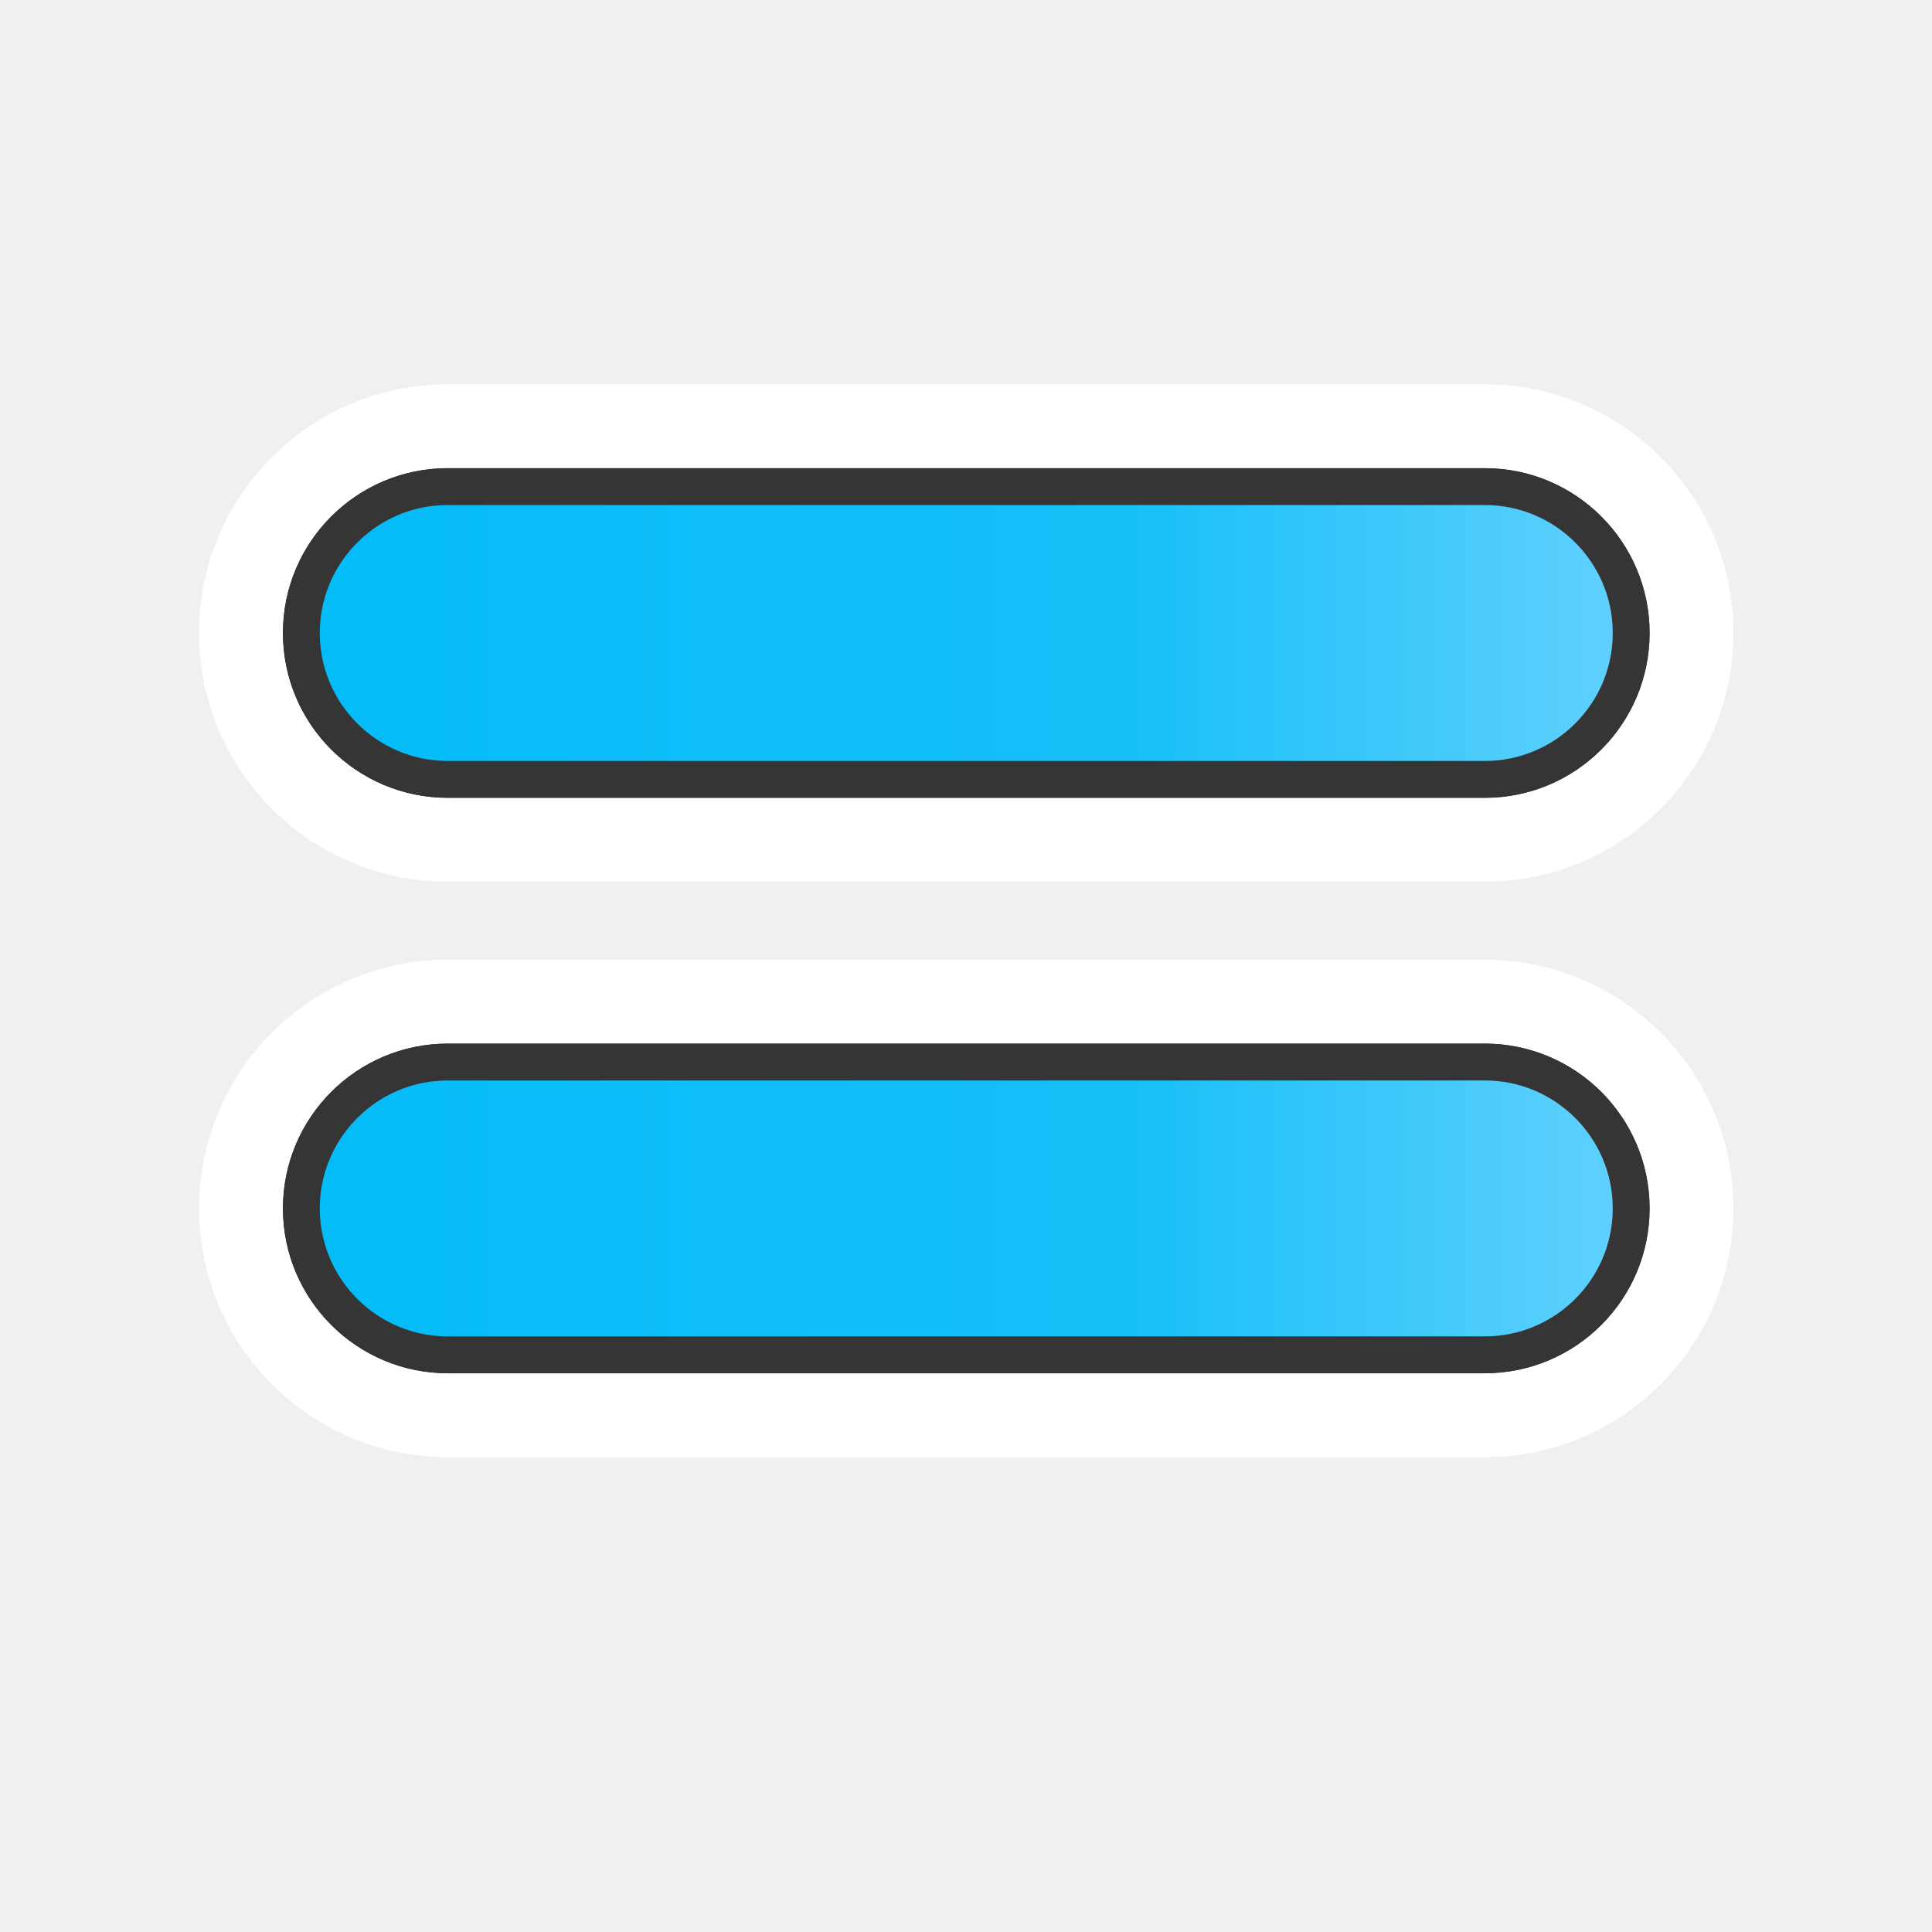
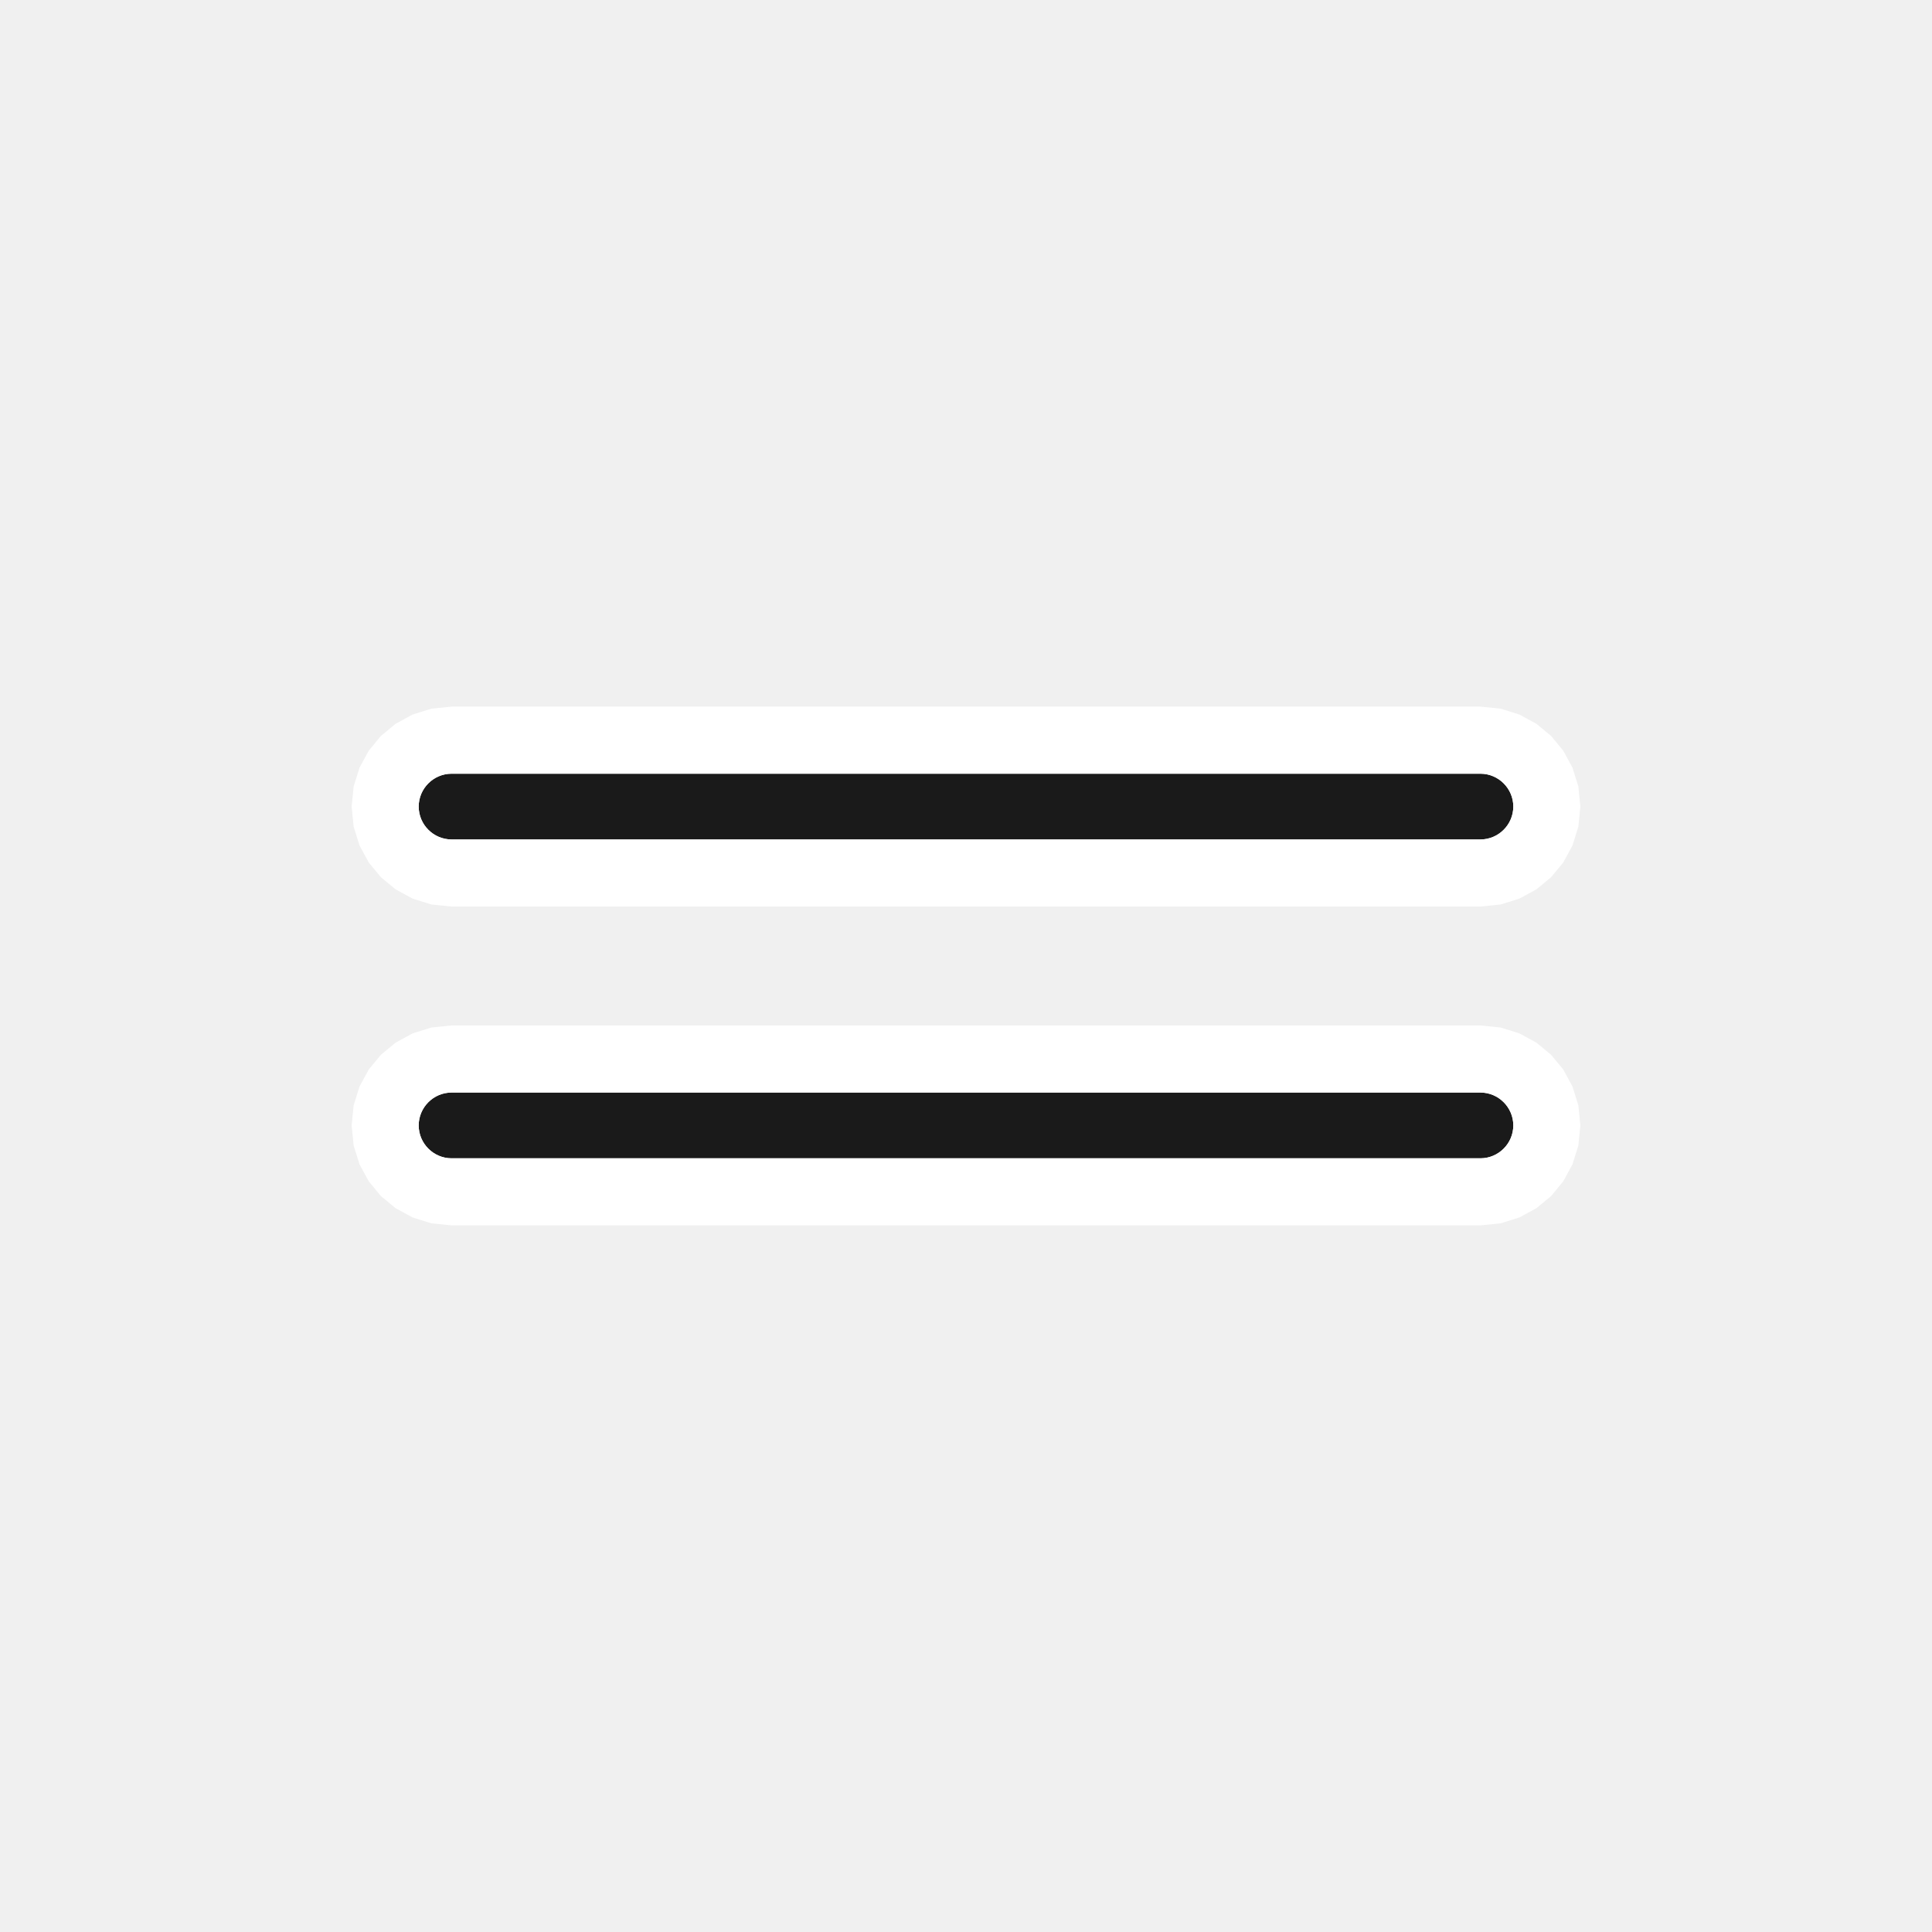
- <svg xmlns="http://www.w3.org/2000/svg" width="100%" height="100%" viewBox="0 0 2400 2400" version="1.1" xml:space="preserve" style="fill-rule:evenodd;clip-rule:evenodd;stroke-linecap:round;stroke-linejoin:round;stroke-miterlimit:1.5;">
-   <g transform="matrix(1,0,0,1,14.3482,292.612)">
-     <path d="M2034.89,493.72C2034.89,606.749 1943.13,698.514 1830.1,698.514L541.867,698.514C428.838,698.514 337.073,606.749 337.073,493.72C337.073,380.691 428.838,288.925 541.867,288.925L1830.1,288.925C1943.13,288.925 2034.89,380.691 2034.89,493.72ZM1989.06,493.72C1989.06,405.987 1917.83,334.759 1830.1,334.759L541.867,334.759C454.134,334.759 382.906,405.987 382.906,493.72C382.906,581.453 454.134,652.681 541.867,652.681L1830.1,652.681C1917.83,652.681 1989.06,581.453 1989.06,493.72ZM2034.89,1208.55C2034.89,1321.58 1943.13,1413.35 1830.1,1413.35L541.867,1413.35C428.838,1413.35 337.073,1321.58 337.073,1208.55C337.073,1095.52 428.838,1003.76 541.867,1003.76L1830.1,1003.76C1943.13,1003.76 2034.89,1095.52 2034.89,1208.55ZM1989.06,1208.55C1989.06,1120.82 1917.83,1049.59 1830.1,1049.59L541.867,1049.59C454.134,1049.59 382.906,1120.82 382.906,1208.55C382.906,1296.28 454.134,1367.51 541.867,1367.51L1830.1,1367.51C1917.83,1367.51 1989.06,1296.28 1989.06,1208.55Z" />
-     <path d="M2139.06,493.72C2139.06,664.24 2000.62,802.681 1830.1,802.681L541.867,802.681C371.347,802.681 232.906,664.24 232.906,493.72C232.906,323.2 371.347,184.759 541.867,184.759L1830.1,184.759C2000.62,184.759 2139.06,323.2 2139.06,493.72ZM2034.89,493.72C2034.89,380.691 1943.13,288.925 1830.1,288.925L541.867,288.925C428.838,288.925 337.073,380.691 337.073,493.72C337.073,606.749 428.838,698.514 541.867,698.514L1830.1,698.514C1943.13,698.514 2034.89,606.749 2034.89,493.72ZM1989.06,493.72C1989.06,581.453 1917.83,652.681 1830.1,652.681L541.867,652.681C454.134,652.681 382.906,581.453 382.906,493.72C382.906,405.987 454.134,334.759 541.867,334.759L1830.1,334.759C1917.83,334.759 1989.06,405.987 1989.06,493.72ZM1884.89,493.72C1884.89,463.478 1860.34,438.925 1830.1,438.925L541.867,438.925C511.625,438.925 487.073,463.478 487.073,493.72C487.073,523.961 511.625,548.514 541.867,548.514L1830.1,548.514C1860.34,548.514 1884.89,523.961 1884.89,493.72ZM2139.06,1208.55C2139.06,1379.07 2000.62,1517.51 1830.1,1517.51L541.867,1517.51C371.347,1517.51 232.906,1379.07 232.906,1208.55C232.906,1038.03 371.347,899.59 541.867,899.59L1830.1,899.59C2000.62,899.59 2139.06,1038.03 2139.06,1208.55ZM2034.89,1208.55C2034.89,1095.52 1943.13,1003.76 1830.1,1003.76L541.867,1003.76C428.838,1003.76 337.073,1095.52 337.073,1208.55C337.073,1321.58 428.838,1413.35 541.867,1413.35L1830.1,1413.35C1943.13,1413.35 2034.89,1321.58 2034.89,1208.55ZM1989.06,1208.55C1989.06,1296.28 1917.83,1367.51 1830.1,1367.51L541.867,1367.51C454.134,1367.51 382.906,1296.28 382.906,1208.55C382.906,1120.82 454.134,1049.59 541.867,1049.59L1830.1,1049.59C1917.83,1049.59 1989.06,1120.82 1989.06,1208.55ZM1884.89,1208.55C1884.89,1178.31 1860.34,1153.76 1830.1,1153.76L541.867,1153.76C511.625,1153.76 487.073,1178.31 487.073,1208.55C487.073,1238.79 511.625,1263.35 541.867,1263.35L1830.1,1263.35C1860.34,1263.35 1884.89,1238.79 1884.89,1208.55Z" style="fill:white;" />
+ <svg xmlns="http://www.w3.org/2000/svg" width="100%" height="100%" viewBox="0 0 2400 2400" version="1.1" xml:space="preserve" style="fill-rule:evenodd;clip-rule:evenodd;stroke-linejoin:round;stroke-miterlimit:2;">
+   <g transform="matrix(1,0,0,1,-343.196,-261.891)">
+     <path d="M904.154,1619.1L2182.24,1619.1C2204.7,1619.1 2223.07,1637.47 2223.07,1659.93C2223.07,1682.39 2204.7,1700.77 2182.24,1700.77L904.154,1700.77C881.696,1700.77 863.321,1682.39 863.321,1659.93C863.321,1637.47 881.696,1619.1 904.154,1619.1ZM2182.24,1304.68L904.154,1304.68C881.696,1304.68 863.321,1286.31 863.321,1263.85C863.321,1241.39 881.696,1223.02 904.154,1223.02L2182.24,1223.02C2204.7,1223.02 2223.07,1241.39 2223.07,1263.85C2223.07,1286.31 2204.7,1304.68 2182.24,1304.68Z" style="fill:rgb(26,26,26);" />
+     <path d="M904.154,1535.77L2182.24,1535.77L2207.26,1538.31L2230.68,1545.62L2251.75,1557.09L2270,1572.17L2285.08,1590.42L2296.55,1611.49L2303.86,1634.91L2306.4,1659.93L2303.86,1684.95L2296.55,1708.37L2285.08,1729.44L2270,1747.7L2251.75,1762.77L2230.68,1774.24L2207.26,1781.55L2182.24,1784.1L904.154,1784.1L879.137,1781.55L855.715,1774.24L834.644,1762.77L816.39,1747.7L801.314,1729.44L789.844,1708.37L782.535,1684.95L779.987,1659.93L782.535,1634.91L789.844,1611.49L801.314,1590.42L816.39,1572.17L834.644,1557.09L855.715,1545.62L879.137,1538.31L904.154,1535.77ZM904.154,1619.1C881.696,1619.1 863.321,1637.47 863.321,1659.93C863.321,1682.39 881.696,1700.77 904.154,1700.77L2182.24,1700.77C2204.7,1700.77 2223.07,1682.39 2223.07,1659.93C2223.07,1637.47 2204.7,1619.1 2182.24,1619.1L904.154,1619.1ZM2182.24,1388.02L904.154,1388.02L879.137,1385.47L855.715,1378.16L834.644,1366.69L816.39,1351.61L801.314,1333.36L789.844,1312.29L782.535,1288.87L779.987,1263.85L782.535,1238.83L789.844,1215.41L801.314,1194.34L816.39,1176.09L834.644,1161.01L855.715,1149.54L879.137,1142.23L904.154,1139.68L2182.24,1139.68L2207.26,1142.23L2230.68,1149.54L2251.75,1161.01L2270,1176.09L2285.08,1194.34L2296.55,1215.41L2303.86,1238.83L2306.4,1263.85L2303.86,1288.87L2296.55,1312.29L2285.08,1333.36L2270,1351.61L2251.75,1366.69L2230.68,1378.16L2207.26,1385.47L2182.24,1388.02ZM2182.24,1304.68C2204.7,1304.68 2223.07,1286.31 2223.07,1263.85C2223.07,1241.39 2204.7,1223.02 2182.24,1223.02L904.154,1223.02C881.696,1223.02 863.321,1241.39 863.321,1263.85C863.321,1286.31 881.696,1304.68 904.154,1304.68L2182.24,1304.68Z" style="fill:white;" />
  </g>
-   <g transform="matrix(1,0,0,1,14.3482,292.612)">
-     <path d="M2011.98,493.72C2011.98,594.101 1930.48,675.597 1830.1,675.597L541.867,675.597C441.486,675.597 359.99,594.101 359.99,493.72C359.99,393.339 441.486,311.842 541.867,311.842L1830.1,311.842C1930.48,311.842 2011.98,393.339 2011.98,493.72Z" style="fill:url(#_Linear1);stroke:rgb(54,53,53);stroke-width:45.83px;" />
-   </g>
-   <g transform="matrix(1,0,0,1,14.3482,1007.44)">
-     <path d="M2011.98,493.72C2011.98,594.101 1930.48,675.597 1830.1,675.597L541.867,675.597C441.486,675.597 359.99,594.101 359.99,493.72C359.99,393.339 441.486,311.842 541.867,311.842L1830.1,311.842C1930.48,311.842 2011.98,393.339 2011.98,493.72Z" style="fill:url(#_Linear2);stroke:rgb(54,53,53);stroke-width:45.83px;" />
-   </g>
-   <defs>
-     <linearGradient id="_Linear1" x1="0" y1="0" x2="1" y2="0" gradientUnits="userSpaceOnUse" gradientTransform="matrix(2043.26,19.1006,-19.1006,2043.26,215.184,477.372)">
-       <stop offset="0" style="stop-color:rgb(0,187,248);stop-opacity:1" />
-       <stop offset="0.58" style="stop-color:rgb(24,192,249);stop-opacity:1" />
-       <stop offset="0.8" style="stop-color:rgb(77,204,252);stop-opacity:1" />
-       <stop offset="1" style="stop-color:rgb(129,216,255);stop-opacity:1" />
-     </linearGradient>
-     <linearGradient id="_Linear2" x1="0" y1="0" x2="1" y2="0" gradientUnits="userSpaceOnUse" gradientTransform="matrix(2043.26,19.1006,-19.1006,2043.26,215.184,477.372)">
-       <stop offset="0" style="stop-color:rgb(0,187,248);stop-opacity:1" />
-       <stop offset="0.58" style="stop-color:rgb(24,192,249);stop-opacity:1" />
-       <stop offset="0.8" style="stop-color:rgb(77,204,252);stop-opacity:1" />
-       <stop offset="1" style="stop-color:rgb(129,216,255);stop-opacity:1" />
-     </linearGradient>
-   </defs>
</svg>
